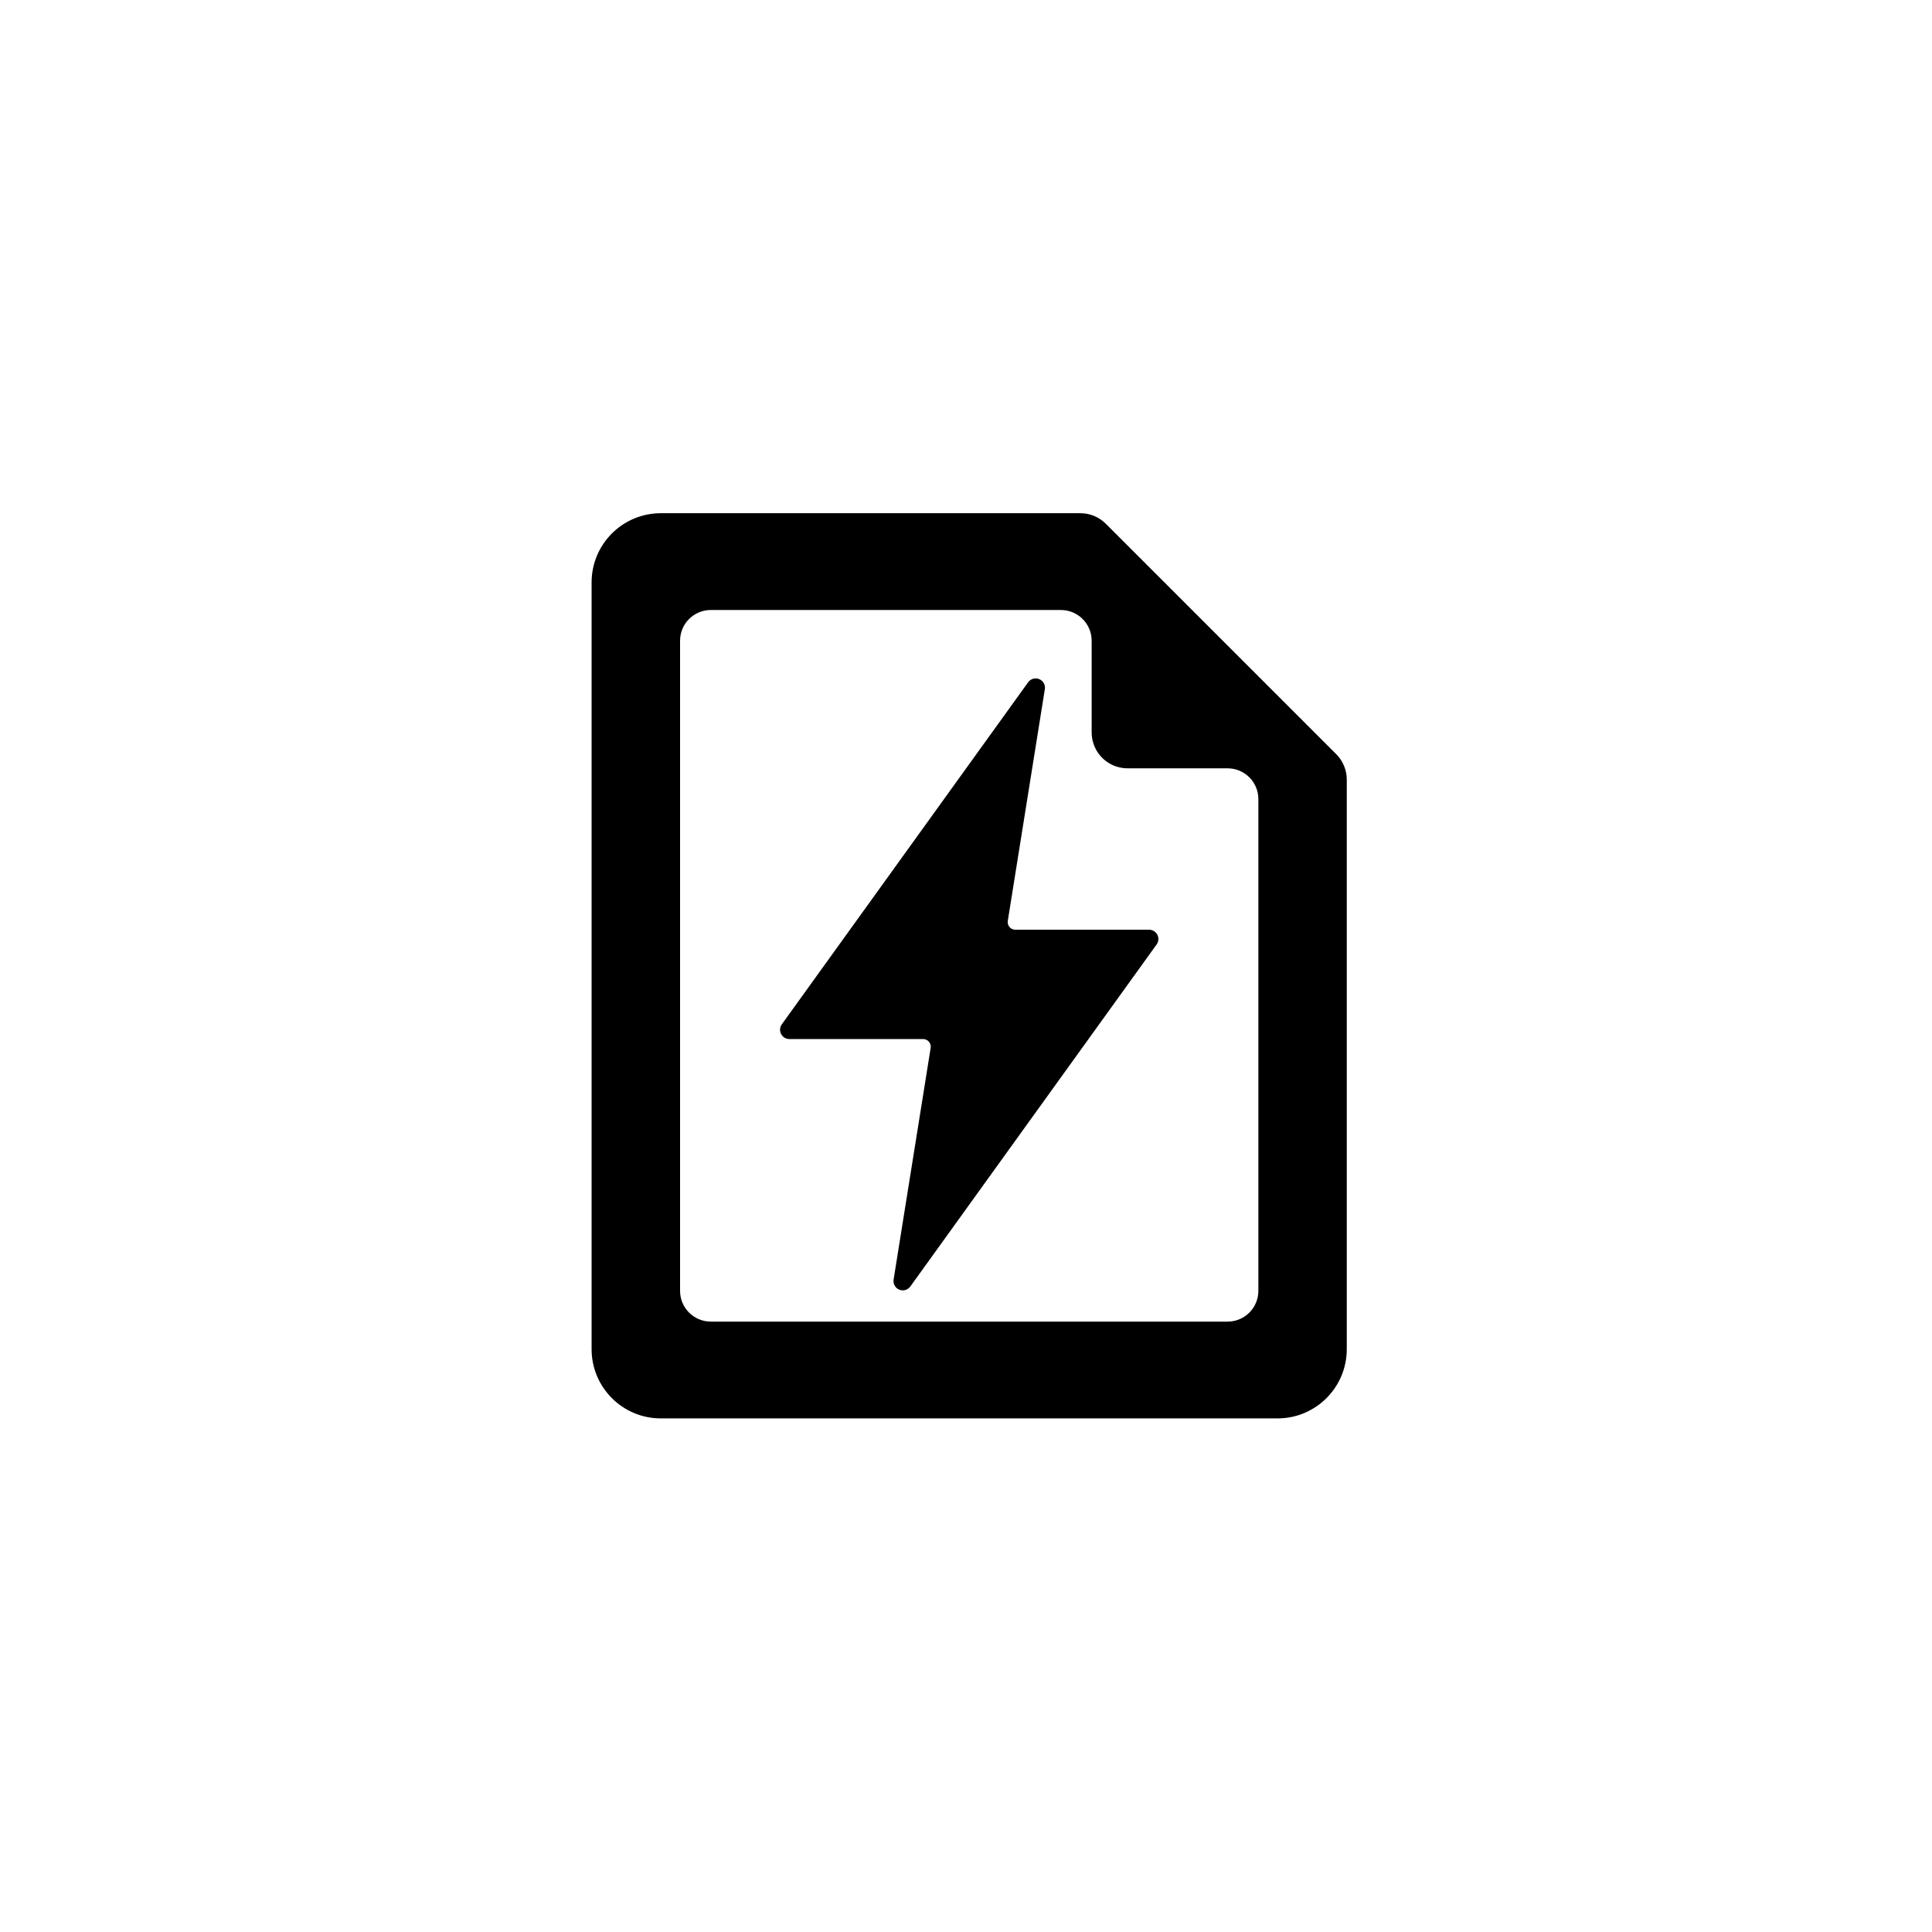
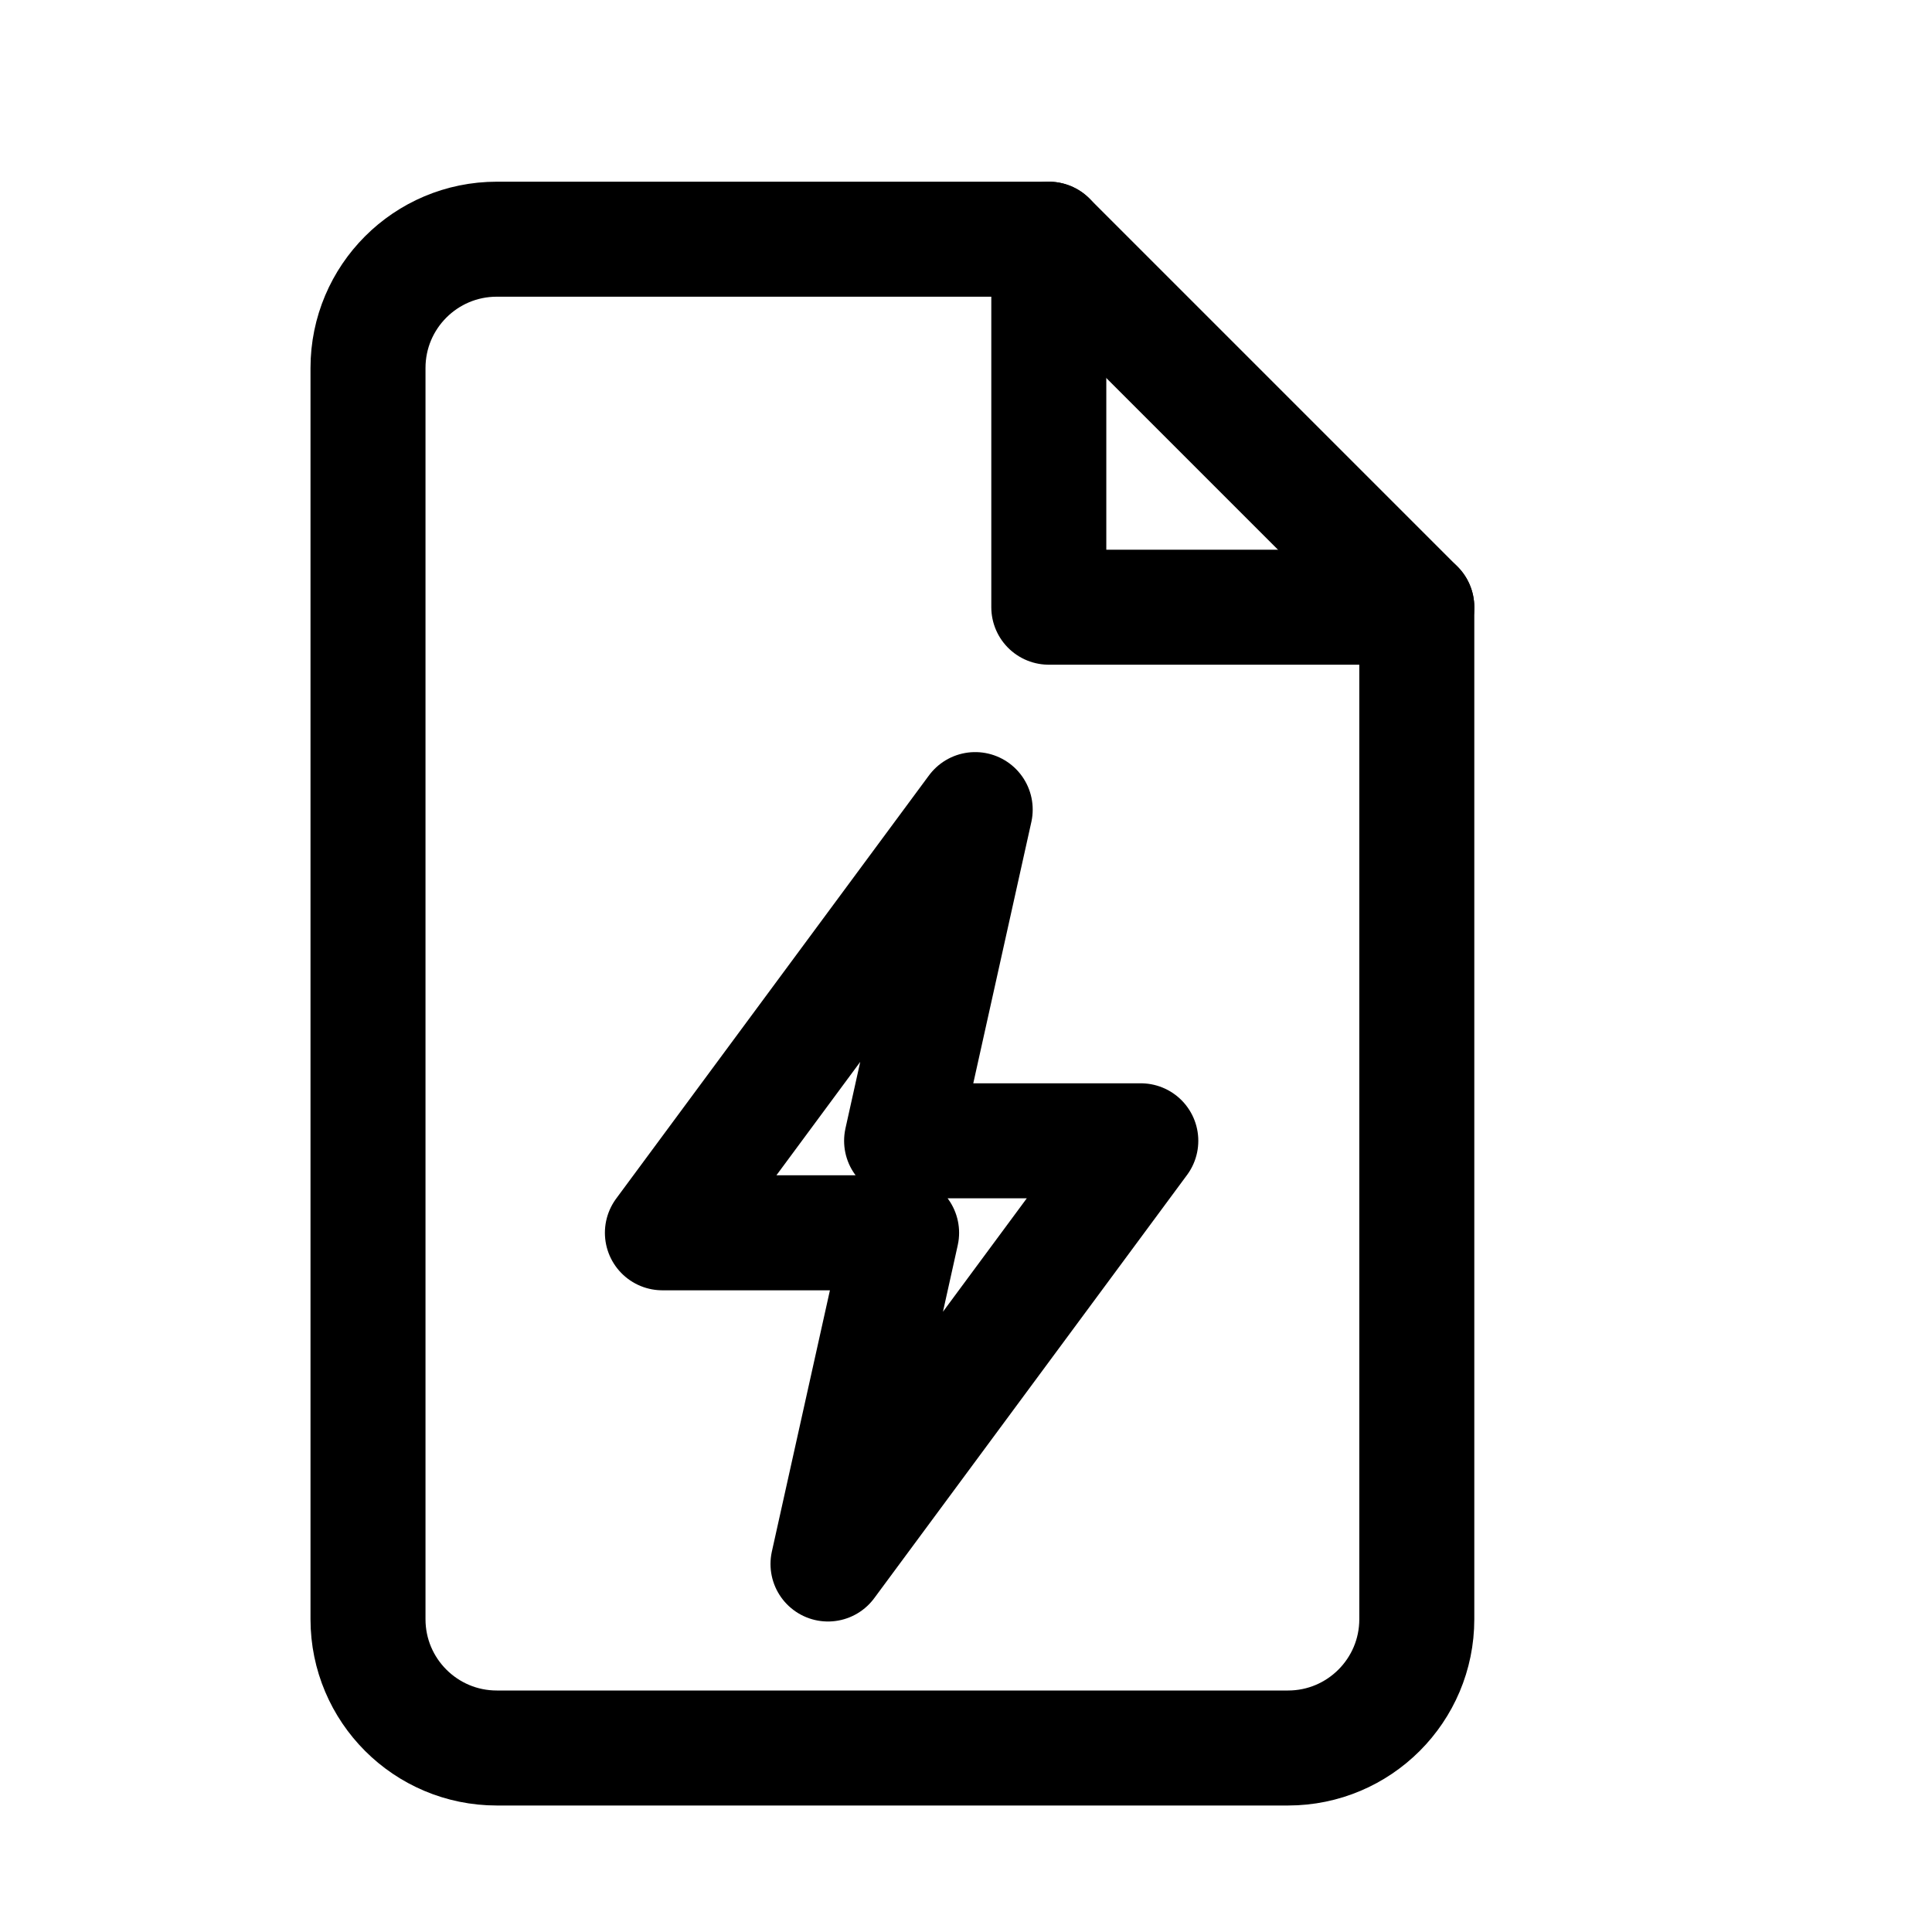
- <svg xmlns="http://www.w3.org/2000/svg" width="21" height="21" viewBox="0 0 21 21">
-   <style>.st1 {display:none}
- 		.st2 {fill:#000000;stroke:#000000;stroke-linecap:round;stroke-linejoin:round;stroke-width:0.75}
- 		.st3 {fill:#000000;stroke:#000000;stroke-linecap:round;stroke-linejoin:round;stroke-width:0.24}
- 		.st4 {fill:none;fill-rule:evenodd;font-size:12px;overflow:visible;stroke-linecap:square;stroke-miterlimit:3}</style>
-   <g transform="scale(0.074083)">
-     <g>
-       <g id="shape1-1" transform="translate(0.000280035,-0.0004331)">
-         <rect x="0" y="-0.035" width="283.5" height="283.5" class="st1" />
-       </g>
-       <g id="group2-3" transform="translate(87.1748,-75.7253)">
-         <g id="group3-4">
-           <g id="shape4-5">
-             <path d="M71.34 151.4 L9.78 151.4 A9.783 9.783 -180 0 0 0 161.18 L0 273.68 A9.783 9.783 -180 0 0 9.78          283.46 L100.27 283.46 A9.783 9.783 -180 0 0 110.05 273.68 L110.05 190.11 A4.891 4.891 -180          0 0 108.62 186.65 L74.8 152.83 A4.891 4.891 -180 0 0 71.34 151.4 ZM73.37 169.74 L73.37 183.19          A4.891 4.891 -180 0 0 78.26 188.08 L92.93 188.08 A4.891 4.891 0 0 1 97.83 192.98 L97.83          265.12 A4.891 4.891 0 0 1 92.93 270.01 L17.12 270.01 A4.891 4.891 0 0 1 12.23 265.12 L12.23          169.74 A4.891 4.891 0 0 1 17.12 164.85 L68.48 164.85 A4.891 4.891 0 0 1 73.37 169.74 Z" class="st2" />
-           </g>
-         </g>
-         <g id="shape5-7" transform="translate(27.5312,-18.6343)">
-           <path d="M33.04 229.45 L38.48 195.44 A1.244 1.244 -180 0 0 36.25 194.52 L0.1 244.72 A1.244 1.244 -180 0 0         1.11 246.69 L20.73 246.69 A1.244 1.244 0 0 1 21.96 248.13 L16.52 282.14 A1.244 1.244 -180 0         0 18.75 283.06 L54.9 232.86 A1.244 1.244 -180 0 0 53.89 230.89 L34.27 230.89 A1.244 1.244 0         0 1 33.04 229.45 Z" class="st3" />
-         </g>
-       </g>
-     </g>
+ <svg xmlns="http://www.w3.org/2000/svg" width="21" height="21" version="1.1" viewBox="0 0 21 21">
+   <g fill="none" stroke="#000" stroke-linecap="round" stroke-linejoin="round" stroke-width="1.25">
+     <path d="m5.4 2.6h6l4 4v11a1.4 1.4 0 0 1-1.4 1.4h-8.6a1.4 1.4 0 0 1-1.4-1.4v-13.6a1.4 1.4 0 0 1 1.4-1.4z" />
+     <path d="m11.4 2.6v4h4" />
+     <path d="m10.6 8.8-3.4 4.6h2.6l-.8 3.6 3.4-4.6h-2.6z" />
  </g>
</svg>
